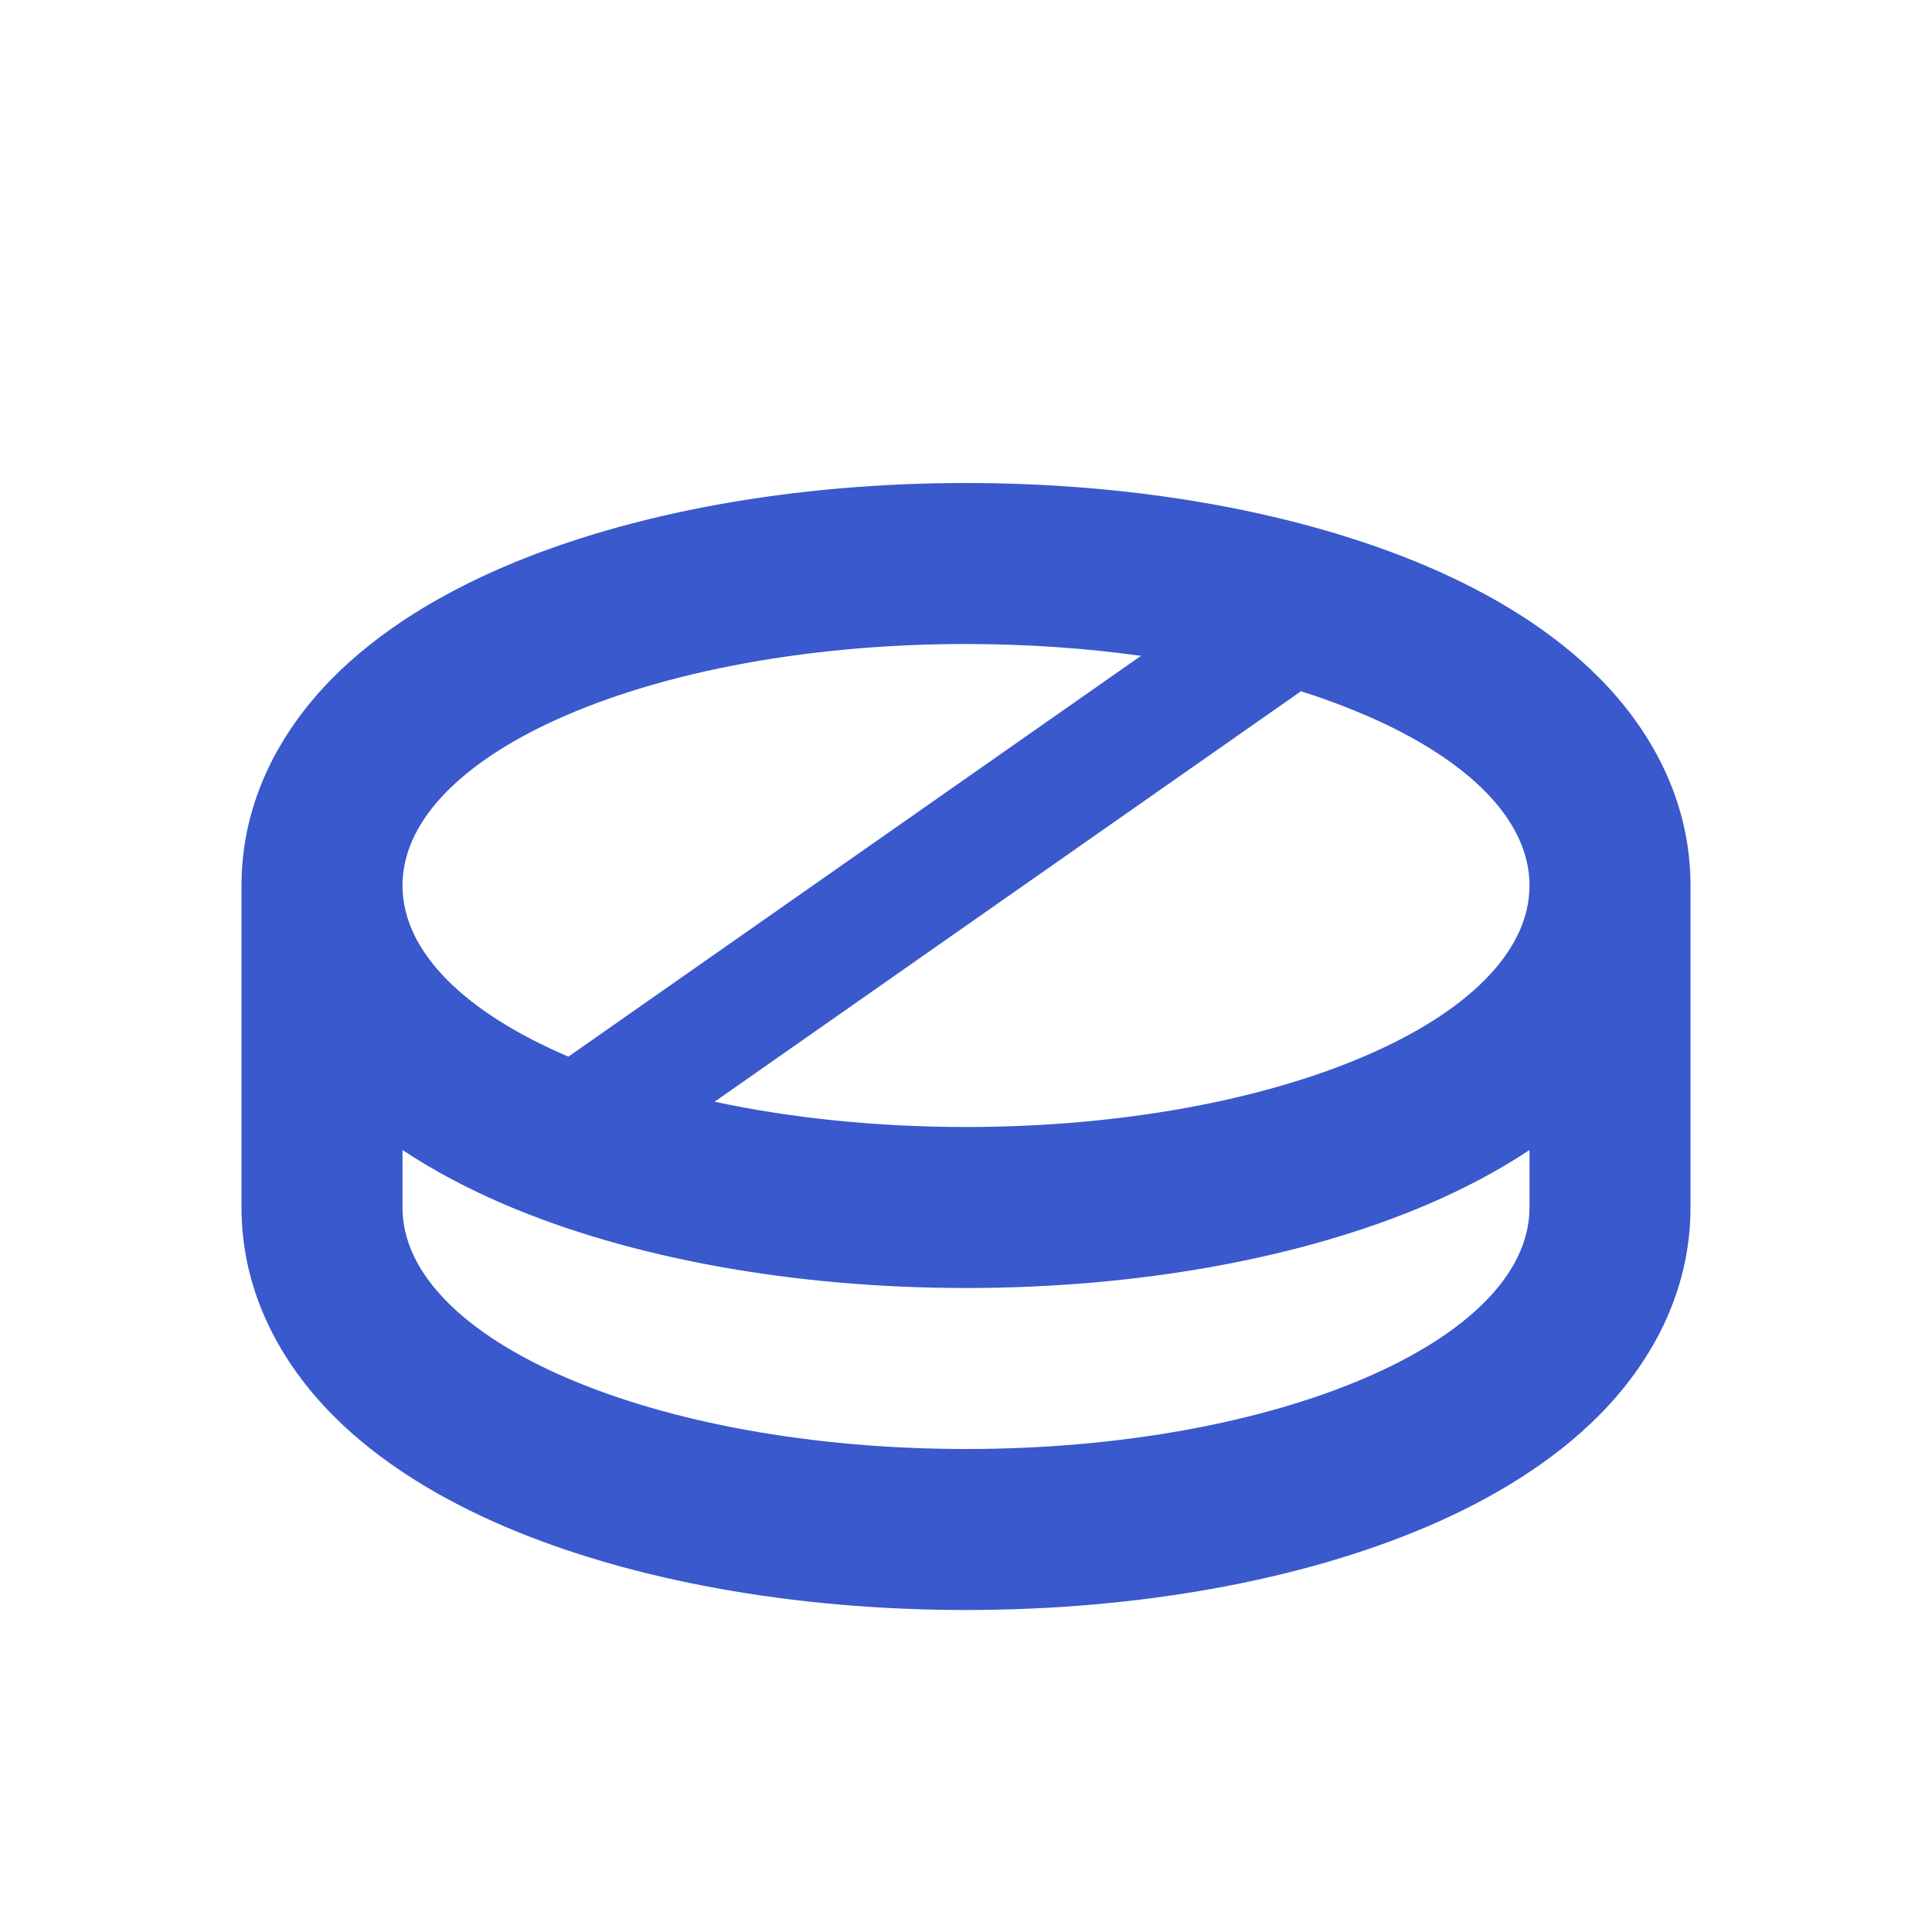
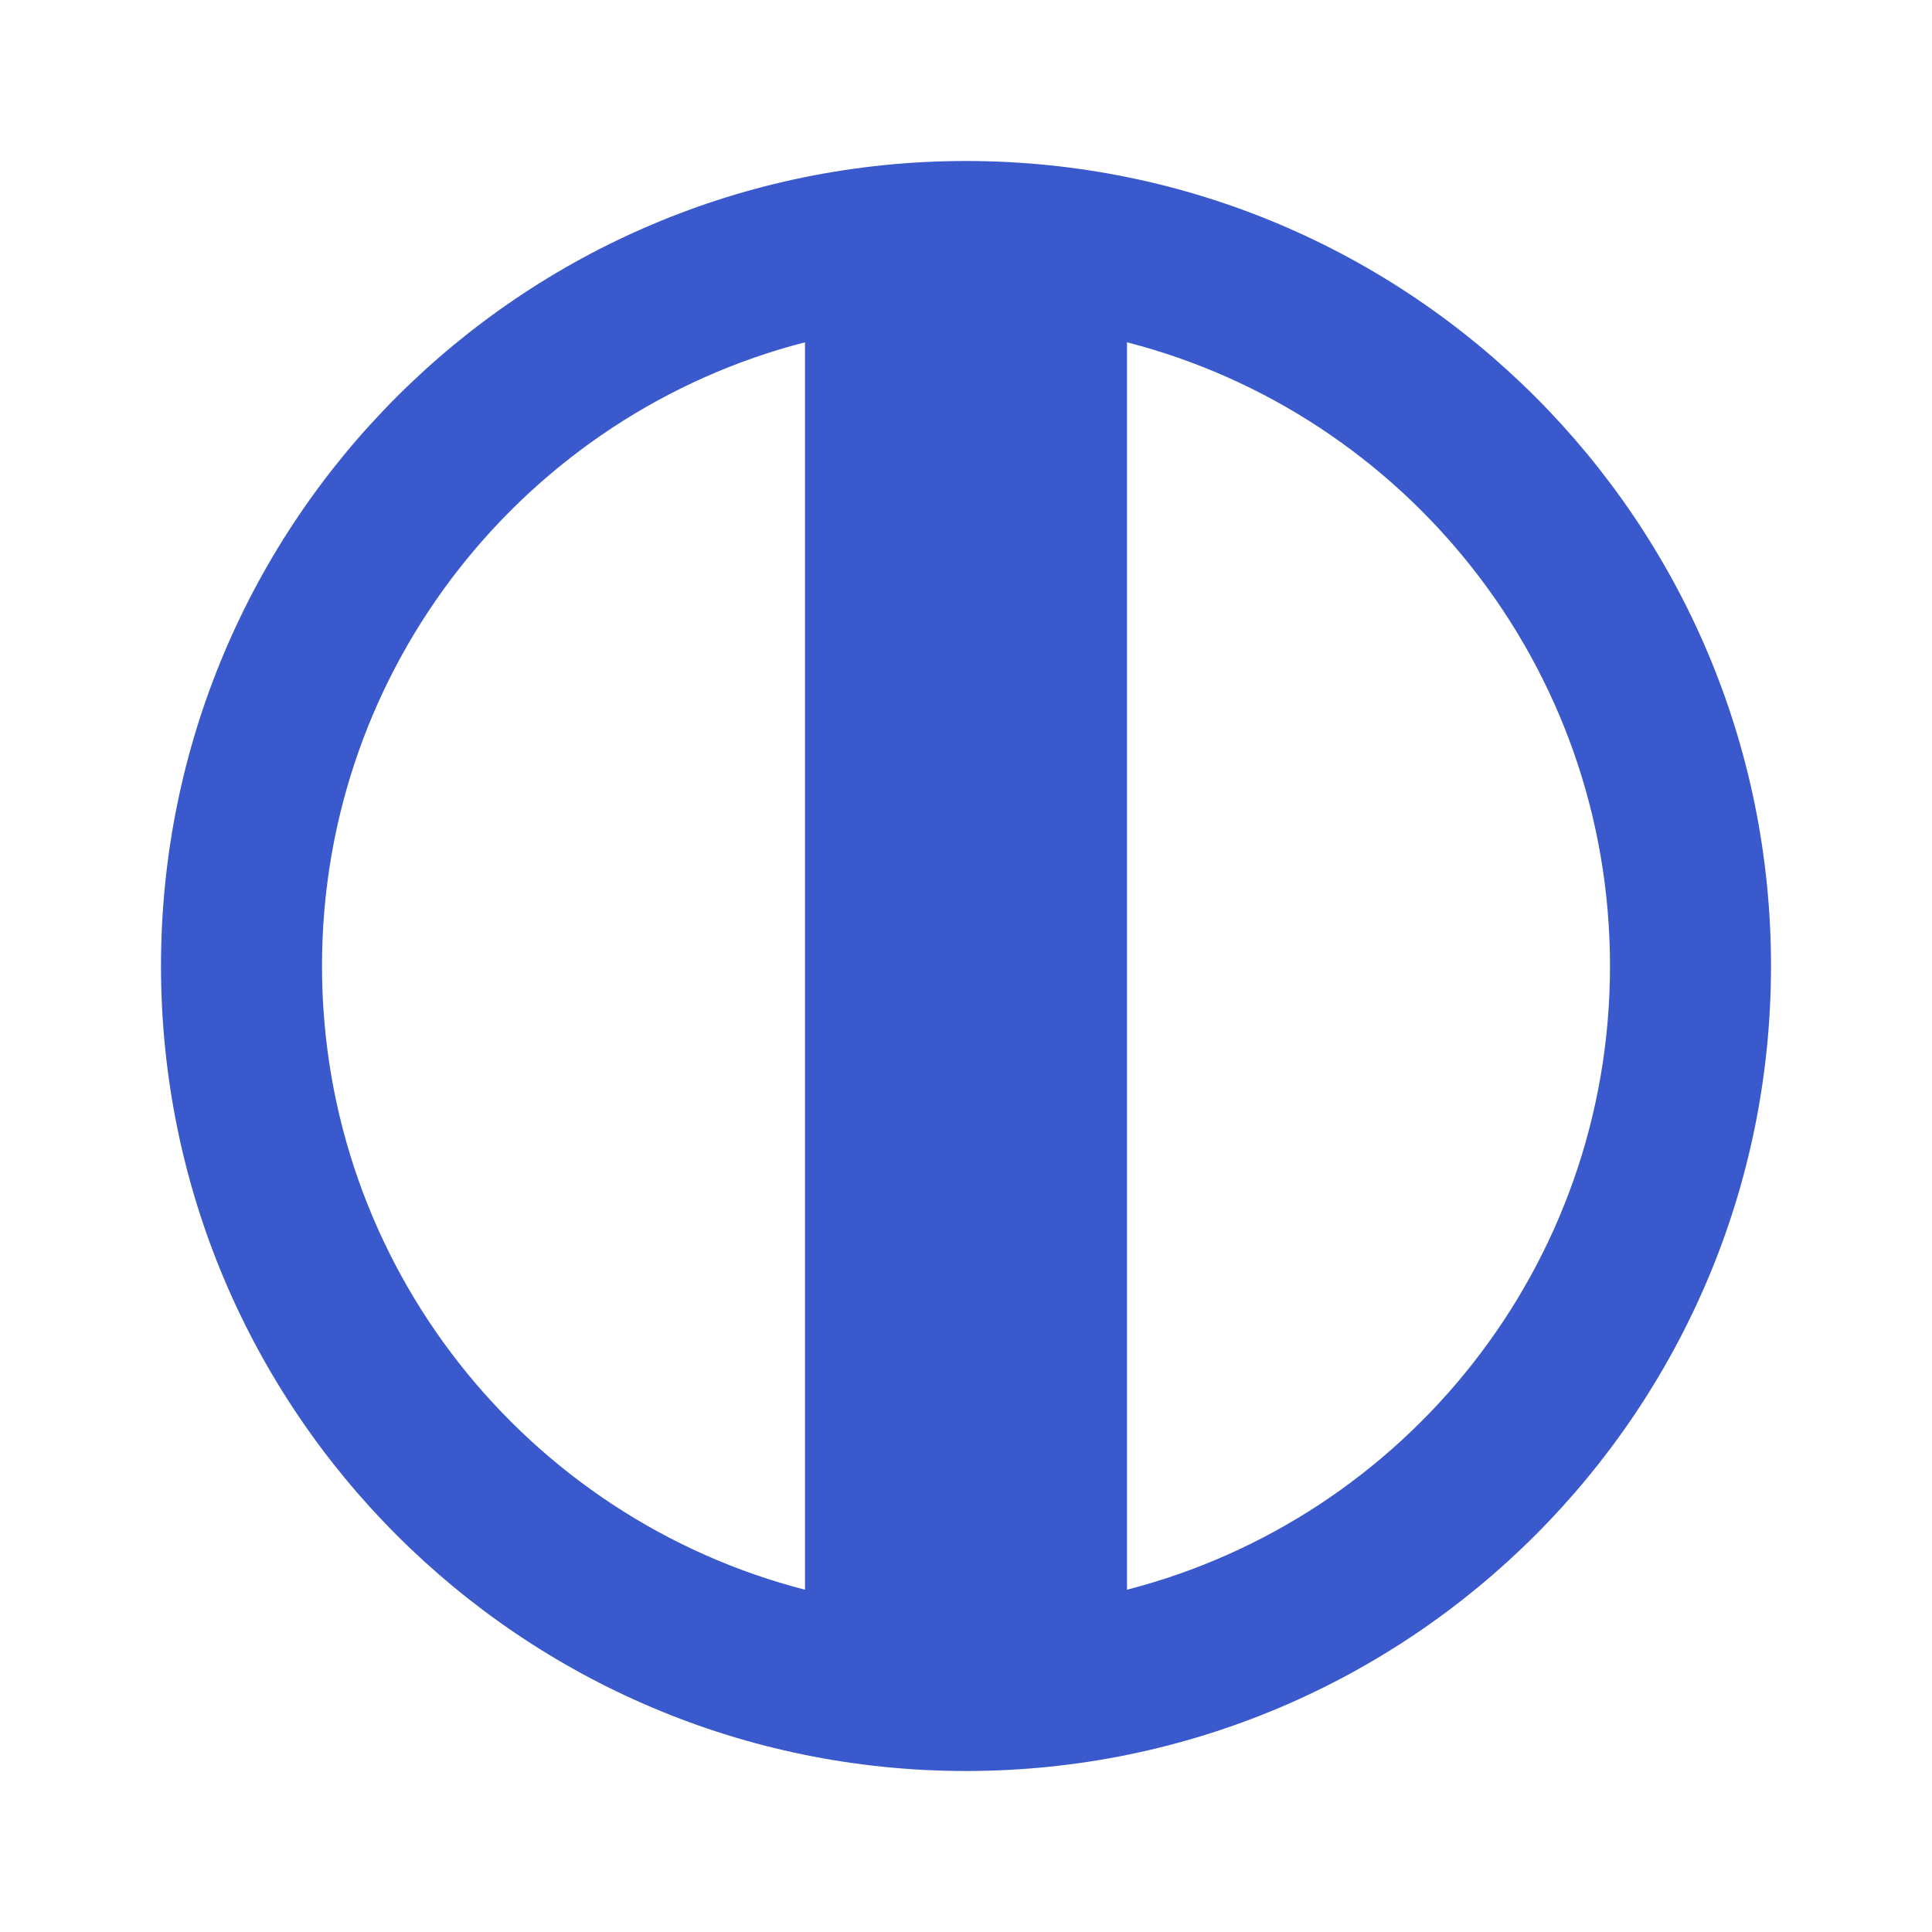
<svg xmlns="http://www.w3.org/2000/svg" width="24" height="24" viewBox="0 0 24 24" fill="none">
-   <path fill-rule="evenodd" clip-rule="evenodd" d="M12 16C14.137 16 16.167 15.633 17.738 14.96C18.173 14.773 18.603 14.55 19 14.286V15C19 16.657 15.866 18 12 18C8.134 18 5 16.657 5 15V14.286C5.397 14.55 5.827 14.773 6.262 14.96C7.833 15.633 9.863 16 12 16ZM3 11C3 9.909 3.524 9.038 4.127 8.427C4.721 7.826 5.481 7.375 6.262 7.04C7.833 6.367 9.863 6 12 6C14.137 6 16.167 6.367 17.738 7.04C18.519 7.375 19.279 7.826 19.873 8.427C20.476 9.038 21 9.909 21 11V15C21 16.09 20.476 16.962 19.873 17.573C19.279 18.174 18.519 18.625 17.738 18.96C16.167 19.633 14.137 20 12 20C9.863 20 7.833 19.633 6.262 18.96C5.481 18.625 4.721 18.174 4.127 17.573C3.524 16.962 3 16.09 3 15V11ZM6.782 9C8.064 8.386 9.927 8 12 8C12.759 8 13.489 8.052 14.174 8.147L7.061 13.126C5.788 12.583 5 11.831 5 11C5 10.232 5.674 9.531 6.782 9ZM8.877 13.686L16.161 8.587C16.545 8.709 16.899 8.848 17.218 9C18.326 9.531 19 10.232 19 11C19 12.657 15.866 14 12 14C10.878 14 9.817 13.887 8.877 13.686Z" fill="#3959CC" />
+   <path fill-rule="evenodd" clip-rule="evenodd" d="M22 12C22 17.523 17.523 22 12 22C6.477 22 2 17.523 2 12C2 6.477 6.477 2 12 2C17.523 2 22 6.477 22 12ZM10 19.748V4.252C6.55 5.14 4 8.272 4 12C4 15.728 6.55 18.86 10 19.748ZM14 4.252V19.748C17.451 18.86 20 15.728 20 12C20 8.272 17.451 5.14 14 4.252Z" fill="#3959CC" />
</svg>
